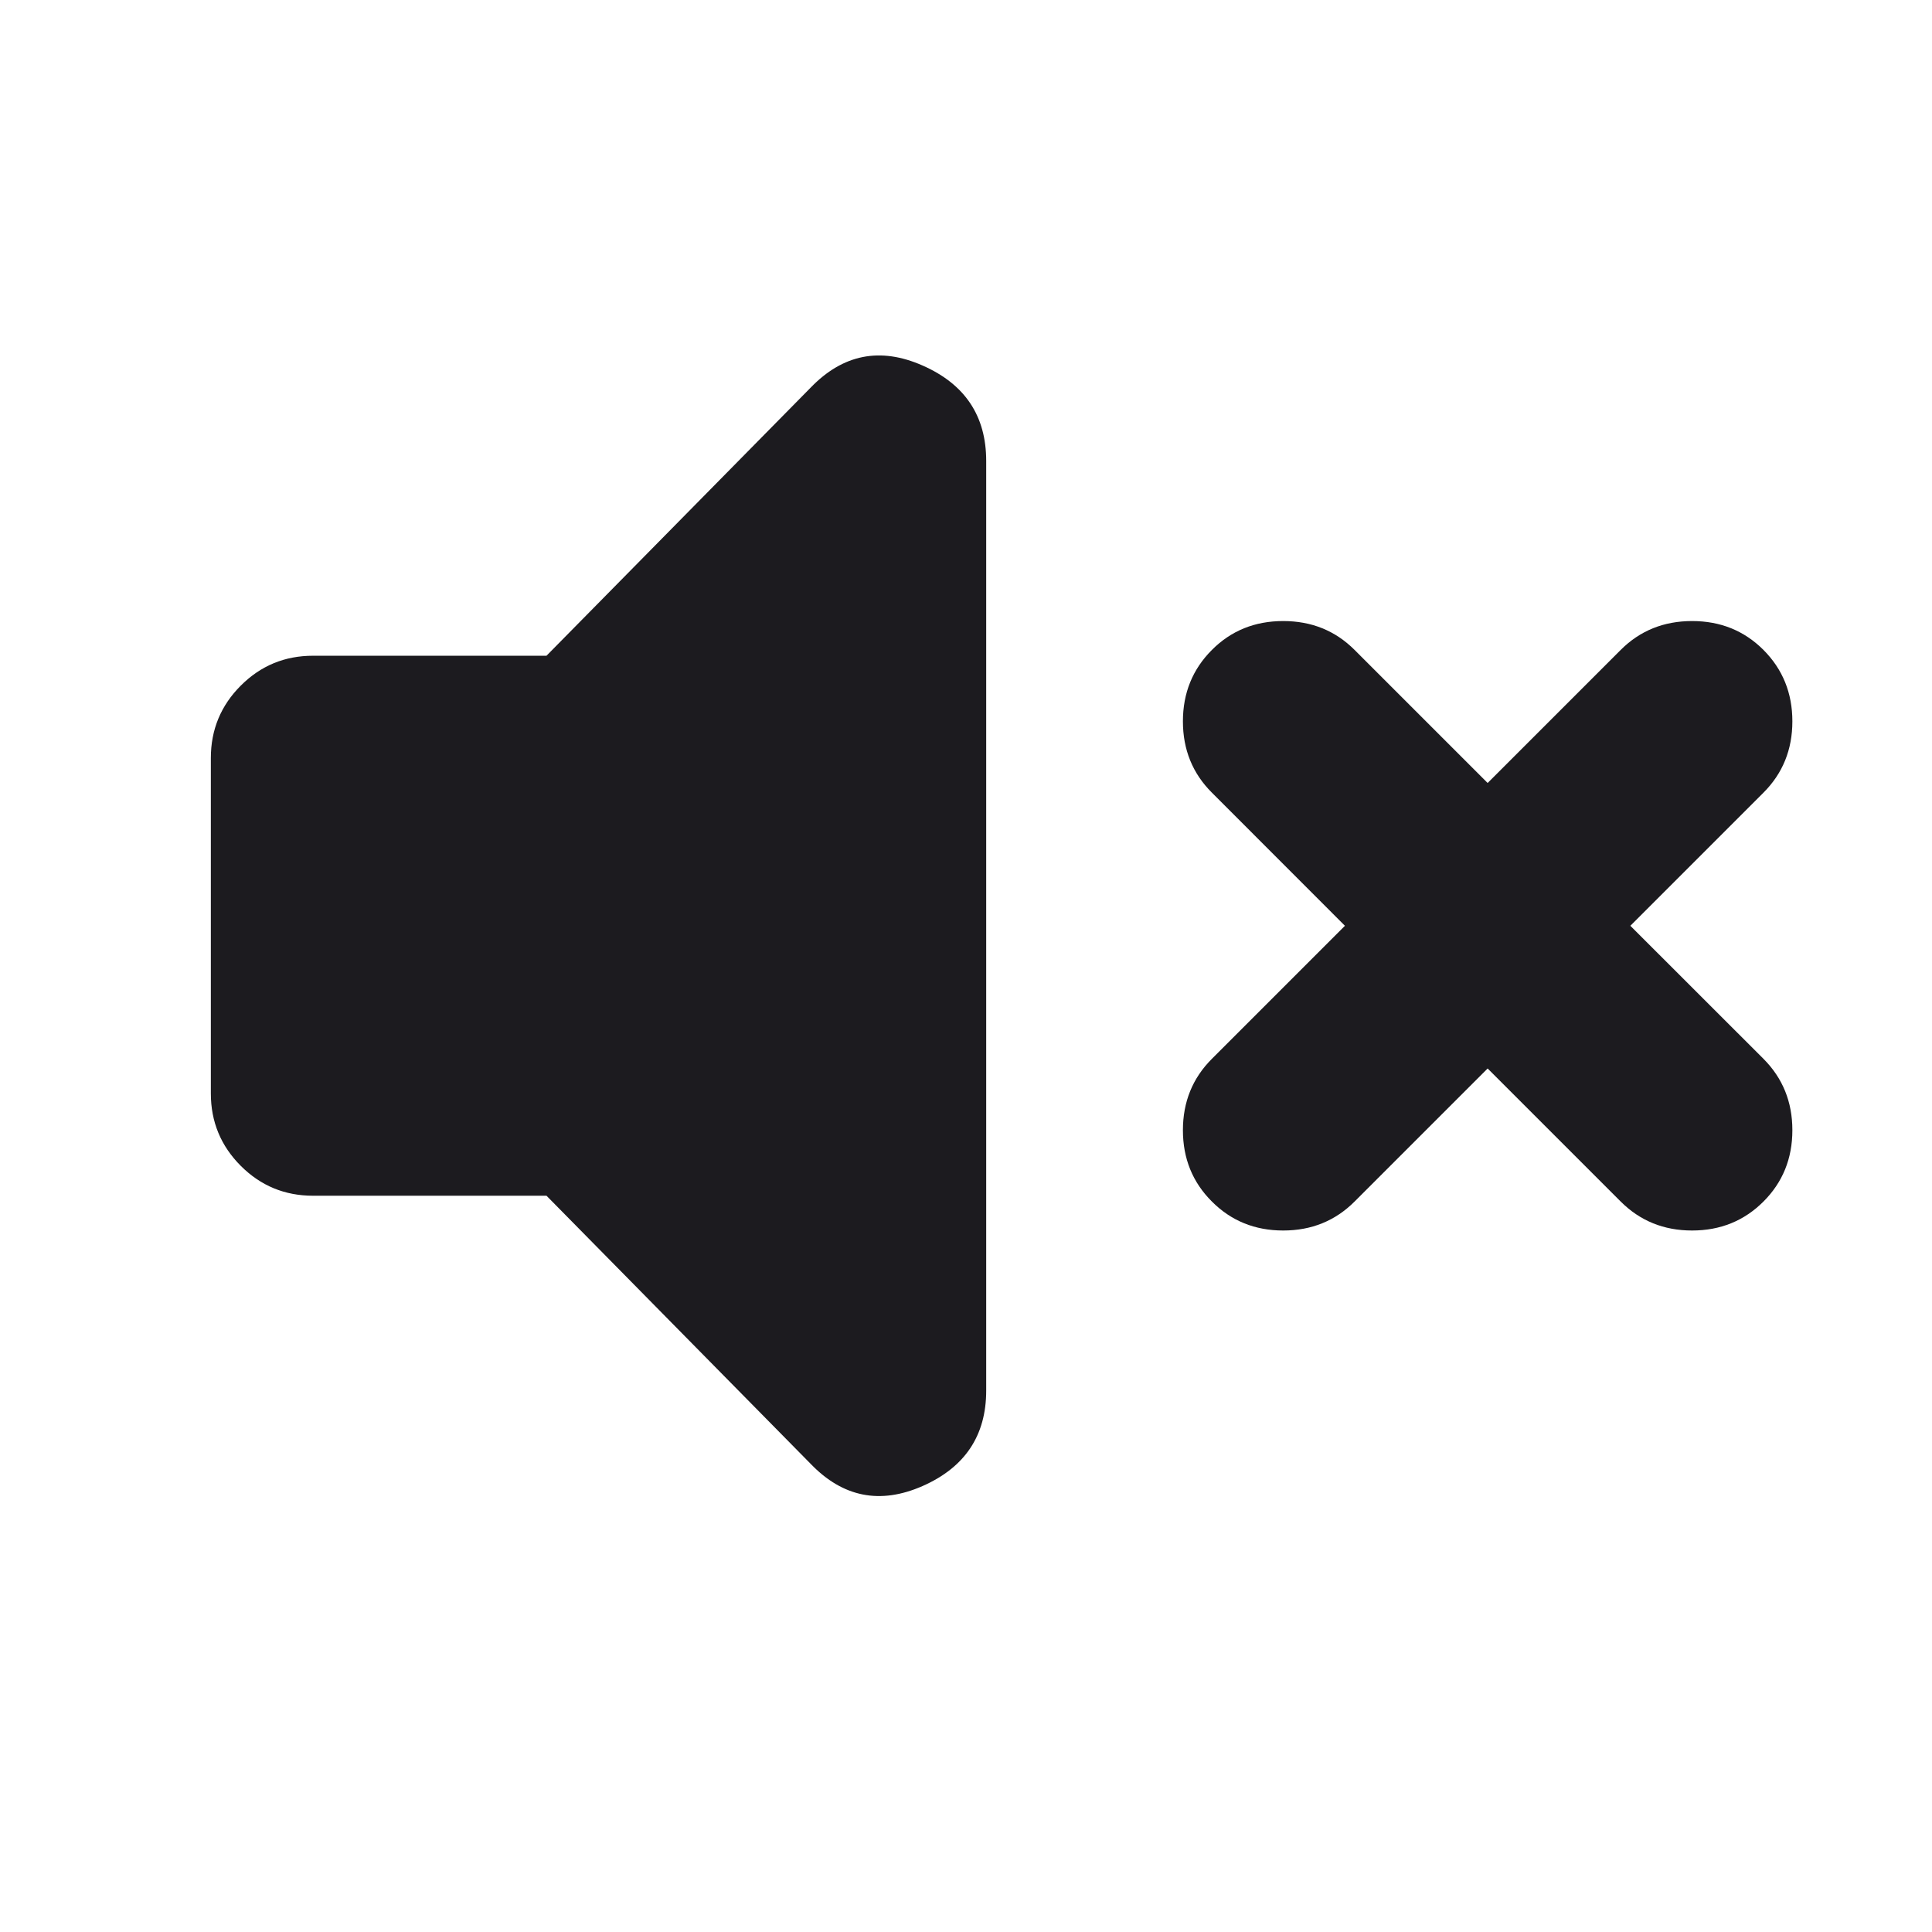
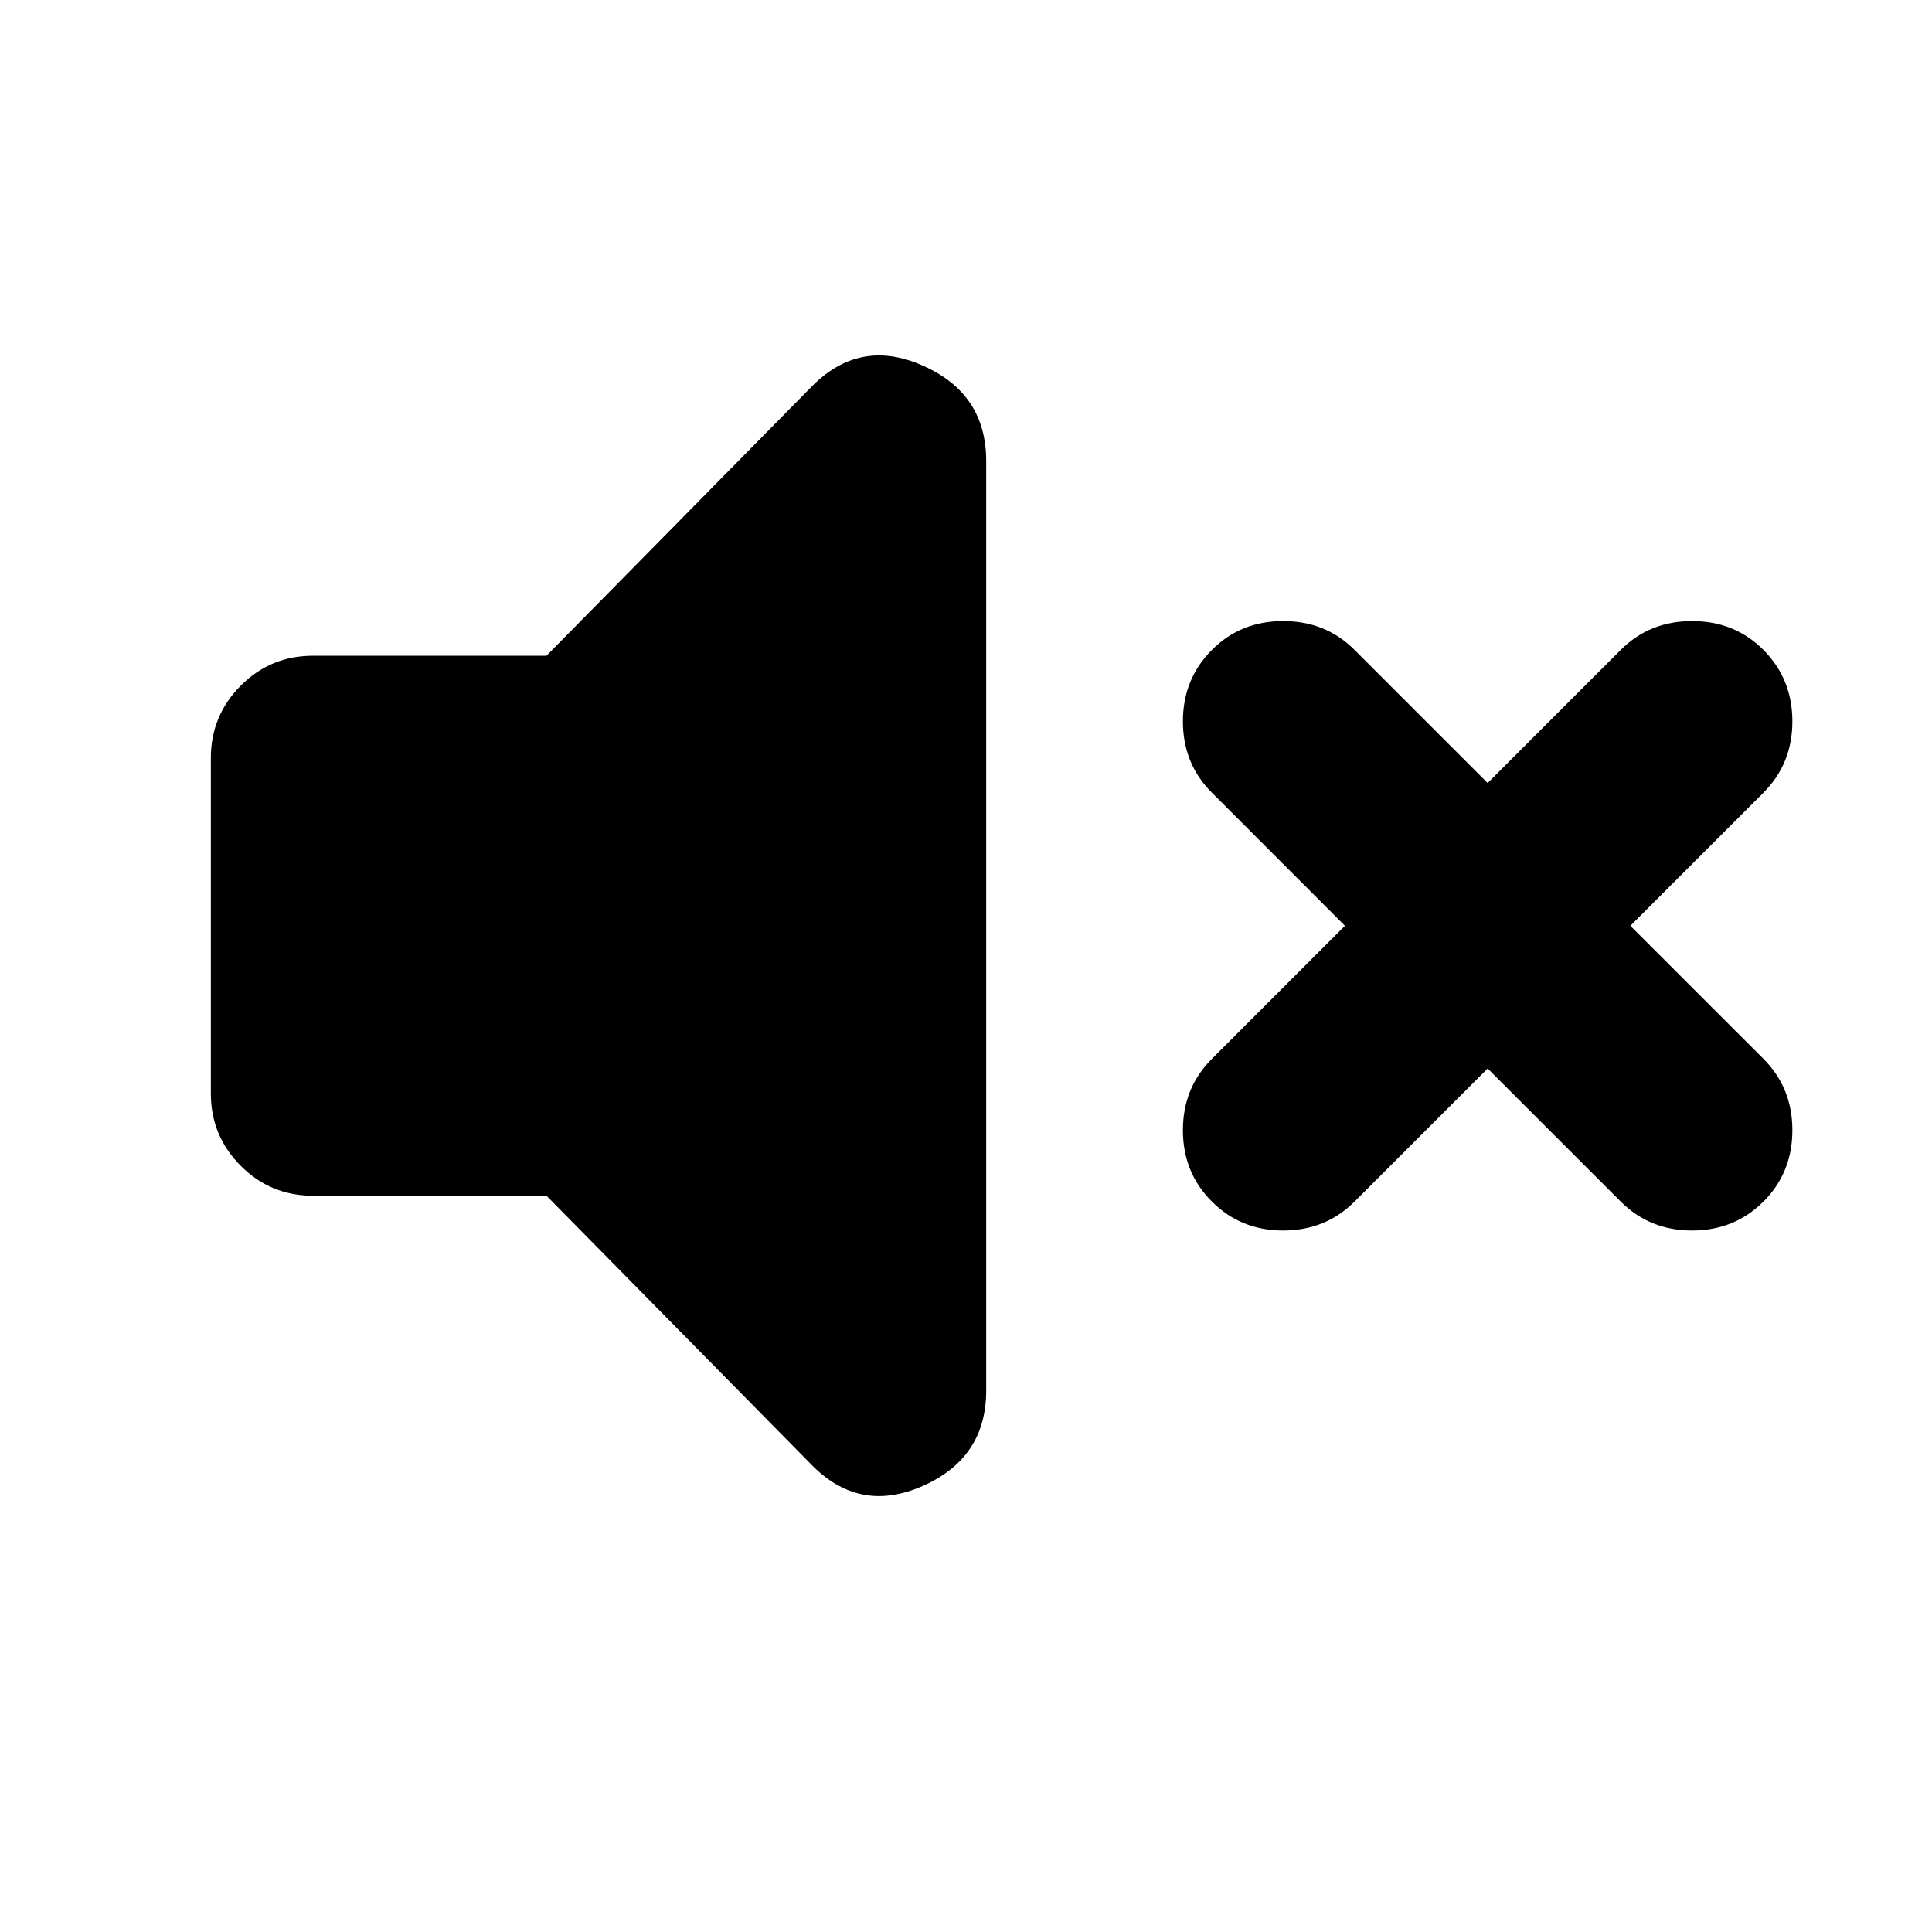
<svg xmlns="http://www.w3.org/2000/svg" width="22" height="22" viewBox="0 0 22 22" fill="none">
  <mask id="mask0_730_419" style="mask-type:alpha" maskUnits="userSpaceOnUse" x="0" y="0" width="22" height="22">
-     <rect x="0.667" width="21.083" height="21.083" fill="#D9D9D9" />
+     <rect x="0.667" width="21.083" height="21.083" fill="currentColor" />
  </mask>
  <g mask="url(#mask0_730_419)">
-     <path d="M16.94 12.167L15.425 13.682C15.205 13.902 14.934 14.012 14.612 14.012C14.29 14.012 14.019 13.902 13.8 13.682C13.58 13.463 13.47 13.192 13.47 12.87C13.47 12.547 13.58 12.277 13.8 12.057L15.315 10.542L13.8 9.026C13.58 8.807 13.47 8.536 13.47 8.214C13.47 7.892 13.58 7.621 13.8 7.401C14.019 7.181 14.29 7.072 14.612 7.072C14.934 7.072 15.205 7.181 15.425 7.401L16.94 8.916L18.455 7.401C18.675 7.181 18.946 7.072 19.268 7.072C19.59 7.072 19.861 7.181 20.081 7.401C20.3 7.621 20.41 7.892 20.41 8.214C20.41 8.536 20.3 8.807 20.081 9.026L18.565 10.542L20.081 12.057C20.3 12.277 20.41 12.547 20.41 12.87C20.41 13.192 20.3 13.463 20.081 13.682C19.861 13.902 19.59 14.012 19.268 14.012C18.946 14.012 18.675 13.902 18.455 13.682L16.94 12.167ZM6.223 13.616H3.565C3.243 13.616 2.969 13.503 2.742 13.276C2.515 13.049 2.401 12.774 2.401 12.452V8.631C2.401 8.309 2.515 8.034 2.742 7.807C2.969 7.58 3.243 7.467 3.565 7.467H6.223L9.231 4.414C9.598 4.034 10.022 3.949 10.505 4.162C10.988 4.374 11.23 4.736 11.23 5.249V15.835C11.23 16.347 10.988 16.709 10.505 16.922C10.022 17.134 9.598 17.05 9.231 16.669L6.223 13.616Z" fill="#1C1B1F" />
+     <path d="M16.94 12.167L15.425 13.682C15.205 13.902 14.934 14.012 14.612 14.012C14.29 14.012 14.019 13.902 13.8 13.682C13.58 13.463 13.47 13.192 13.47 12.87C13.47 12.547 13.58 12.277 13.8 12.057L15.315 10.542L13.8 9.026C13.58 8.807 13.47 8.536 13.47 8.214C13.47 7.892 13.58 7.621 13.8 7.401C14.019 7.181 14.29 7.072 14.612 7.072C14.934 7.072 15.205 7.181 15.425 7.401L16.94 8.916L18.455 7.401C18.675 7.181 18.946 7.072 19.268 7.072C19.59 7.072 19.861 7.181 20.081 7.401C20.3 7.621 20.41 7.892 20.41 8.214C20.41 8.536 20.3 8.807 20.081 9.026L18.565 10.542L20.081 12.057C20.3 12.277 20.41 12.547 20.41 12.87C20.41 13.192 20.3 13.463 20.081 13.682C19.861 13.902 19.59 14.012 19.268 14.012C18.946 14.012 18.675 13.902 18.455 13.682L16.94 12.167ZM6.223 13.616H3.565C3.243 13.616 2.969 13.503 2.742 13.276C2.515 13.049 2.401 12.774 2.401 12.452V8.631C2.401 8.309 2.515 8.034 2.742 7.807C2.969 7.58 3.243 7.467 3.565 7.467H6.223L9.231 4.414C9.598 4.034 10.022 3.949 10.505 4.162C10.988 4.374 11.23 4.736 11.23 5.249V15.835C11.23 16.347 10.988 16.709 10.505 16.922C10.022 17.134 9.598 17.05 9.231 16.669L6.223 13.616Z" fill="currentColor" />
  </g>
</svg>
